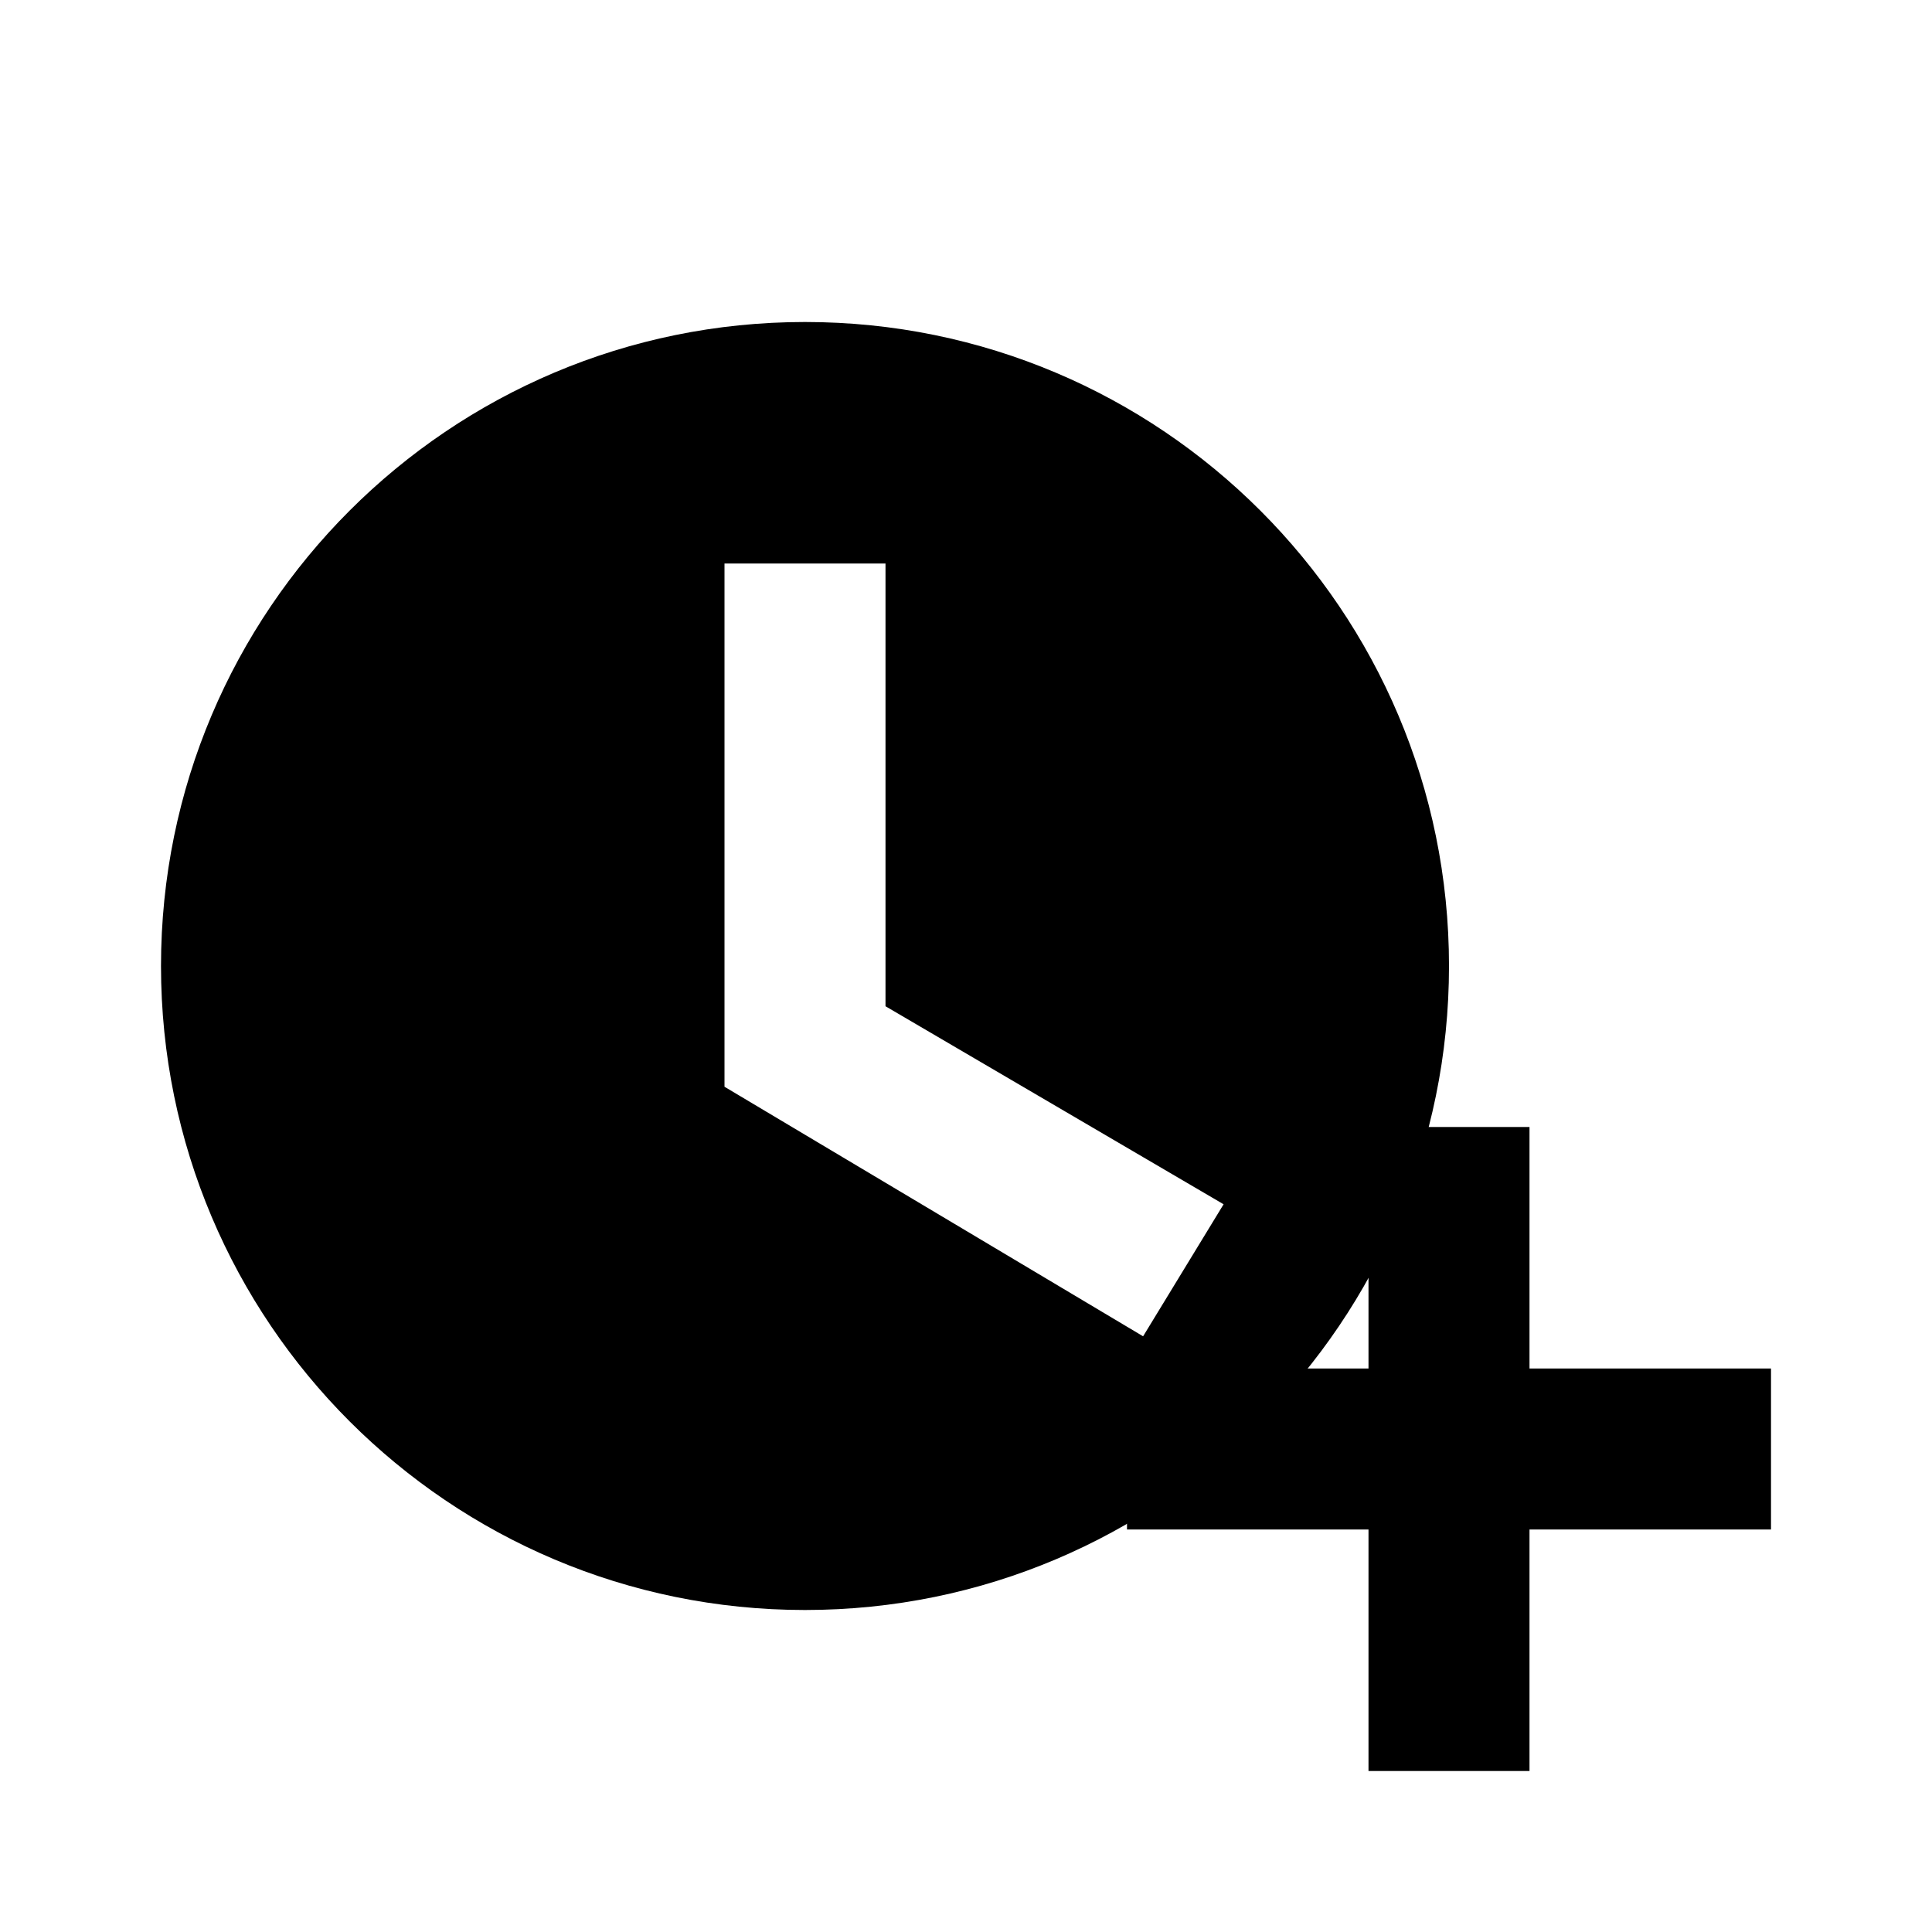
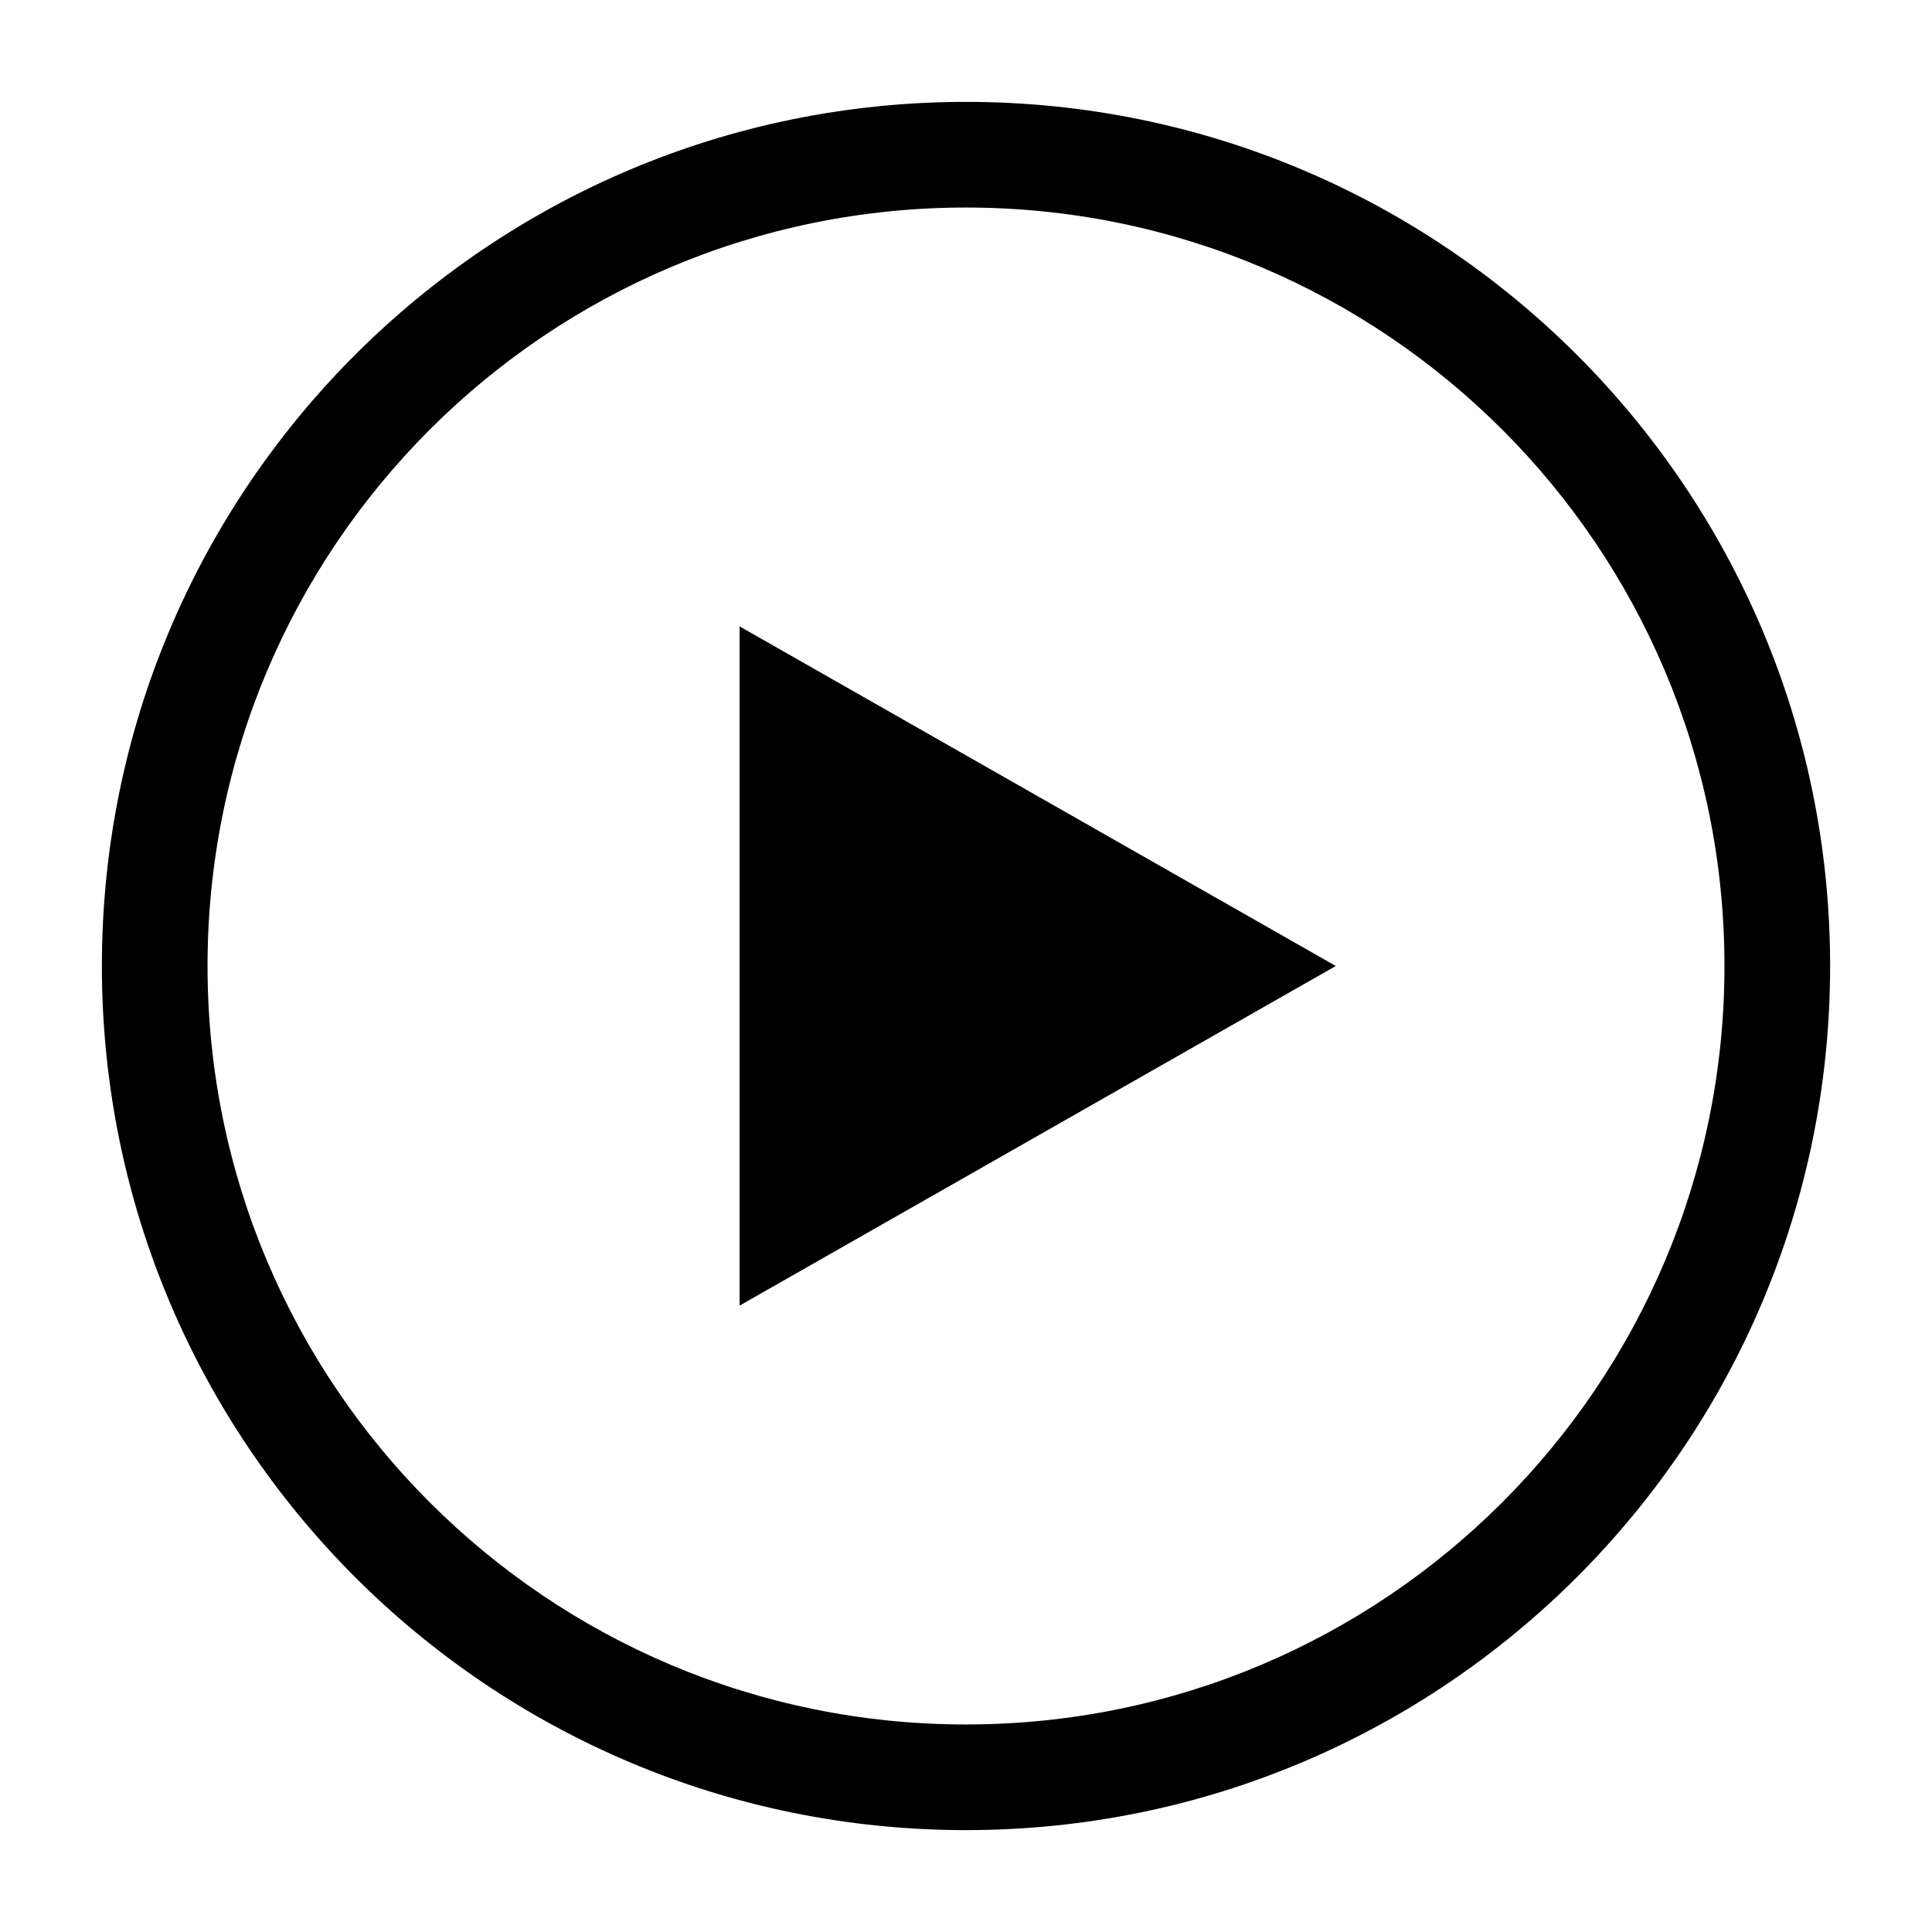
- <svg xmlns="http://www.w3.org/2000/svg" width="1em" height="1em" viewBox="0 0 24 24">
-   <path fill="currentColor" d="M10 20a8 8 0 1 1 0-16a8 8 0 0 1 0 16m1-13H9v6.5l5.2 3.1l1-1.64l-4.2-2.46z" />
-   <path fill="currentColor" d="M17 14h2v3h3v2h-3v3h-2v-3h-3v-2h3z" />
+ <svg xmlns="http://www.w3.org/2000/svg" viewBox="0 0 1024 1024">
+   <path d="M512 54 C764.946 54 970 259.054 970 512 C970 764.946 764.946 970 512 970 C259.054 970 54 764.946 54 512 C54 259.054 259.054 54 512 54ZM512 110 C289.982 110 110 289.982 110 512 C110 734.018 289.982 914 512 914 C734.018 914 914 734.018 914 512 C914 289.982 734.018 110 512 110Z M392 332L392 692L708 512Z" fill="#000000" />
</svg>
